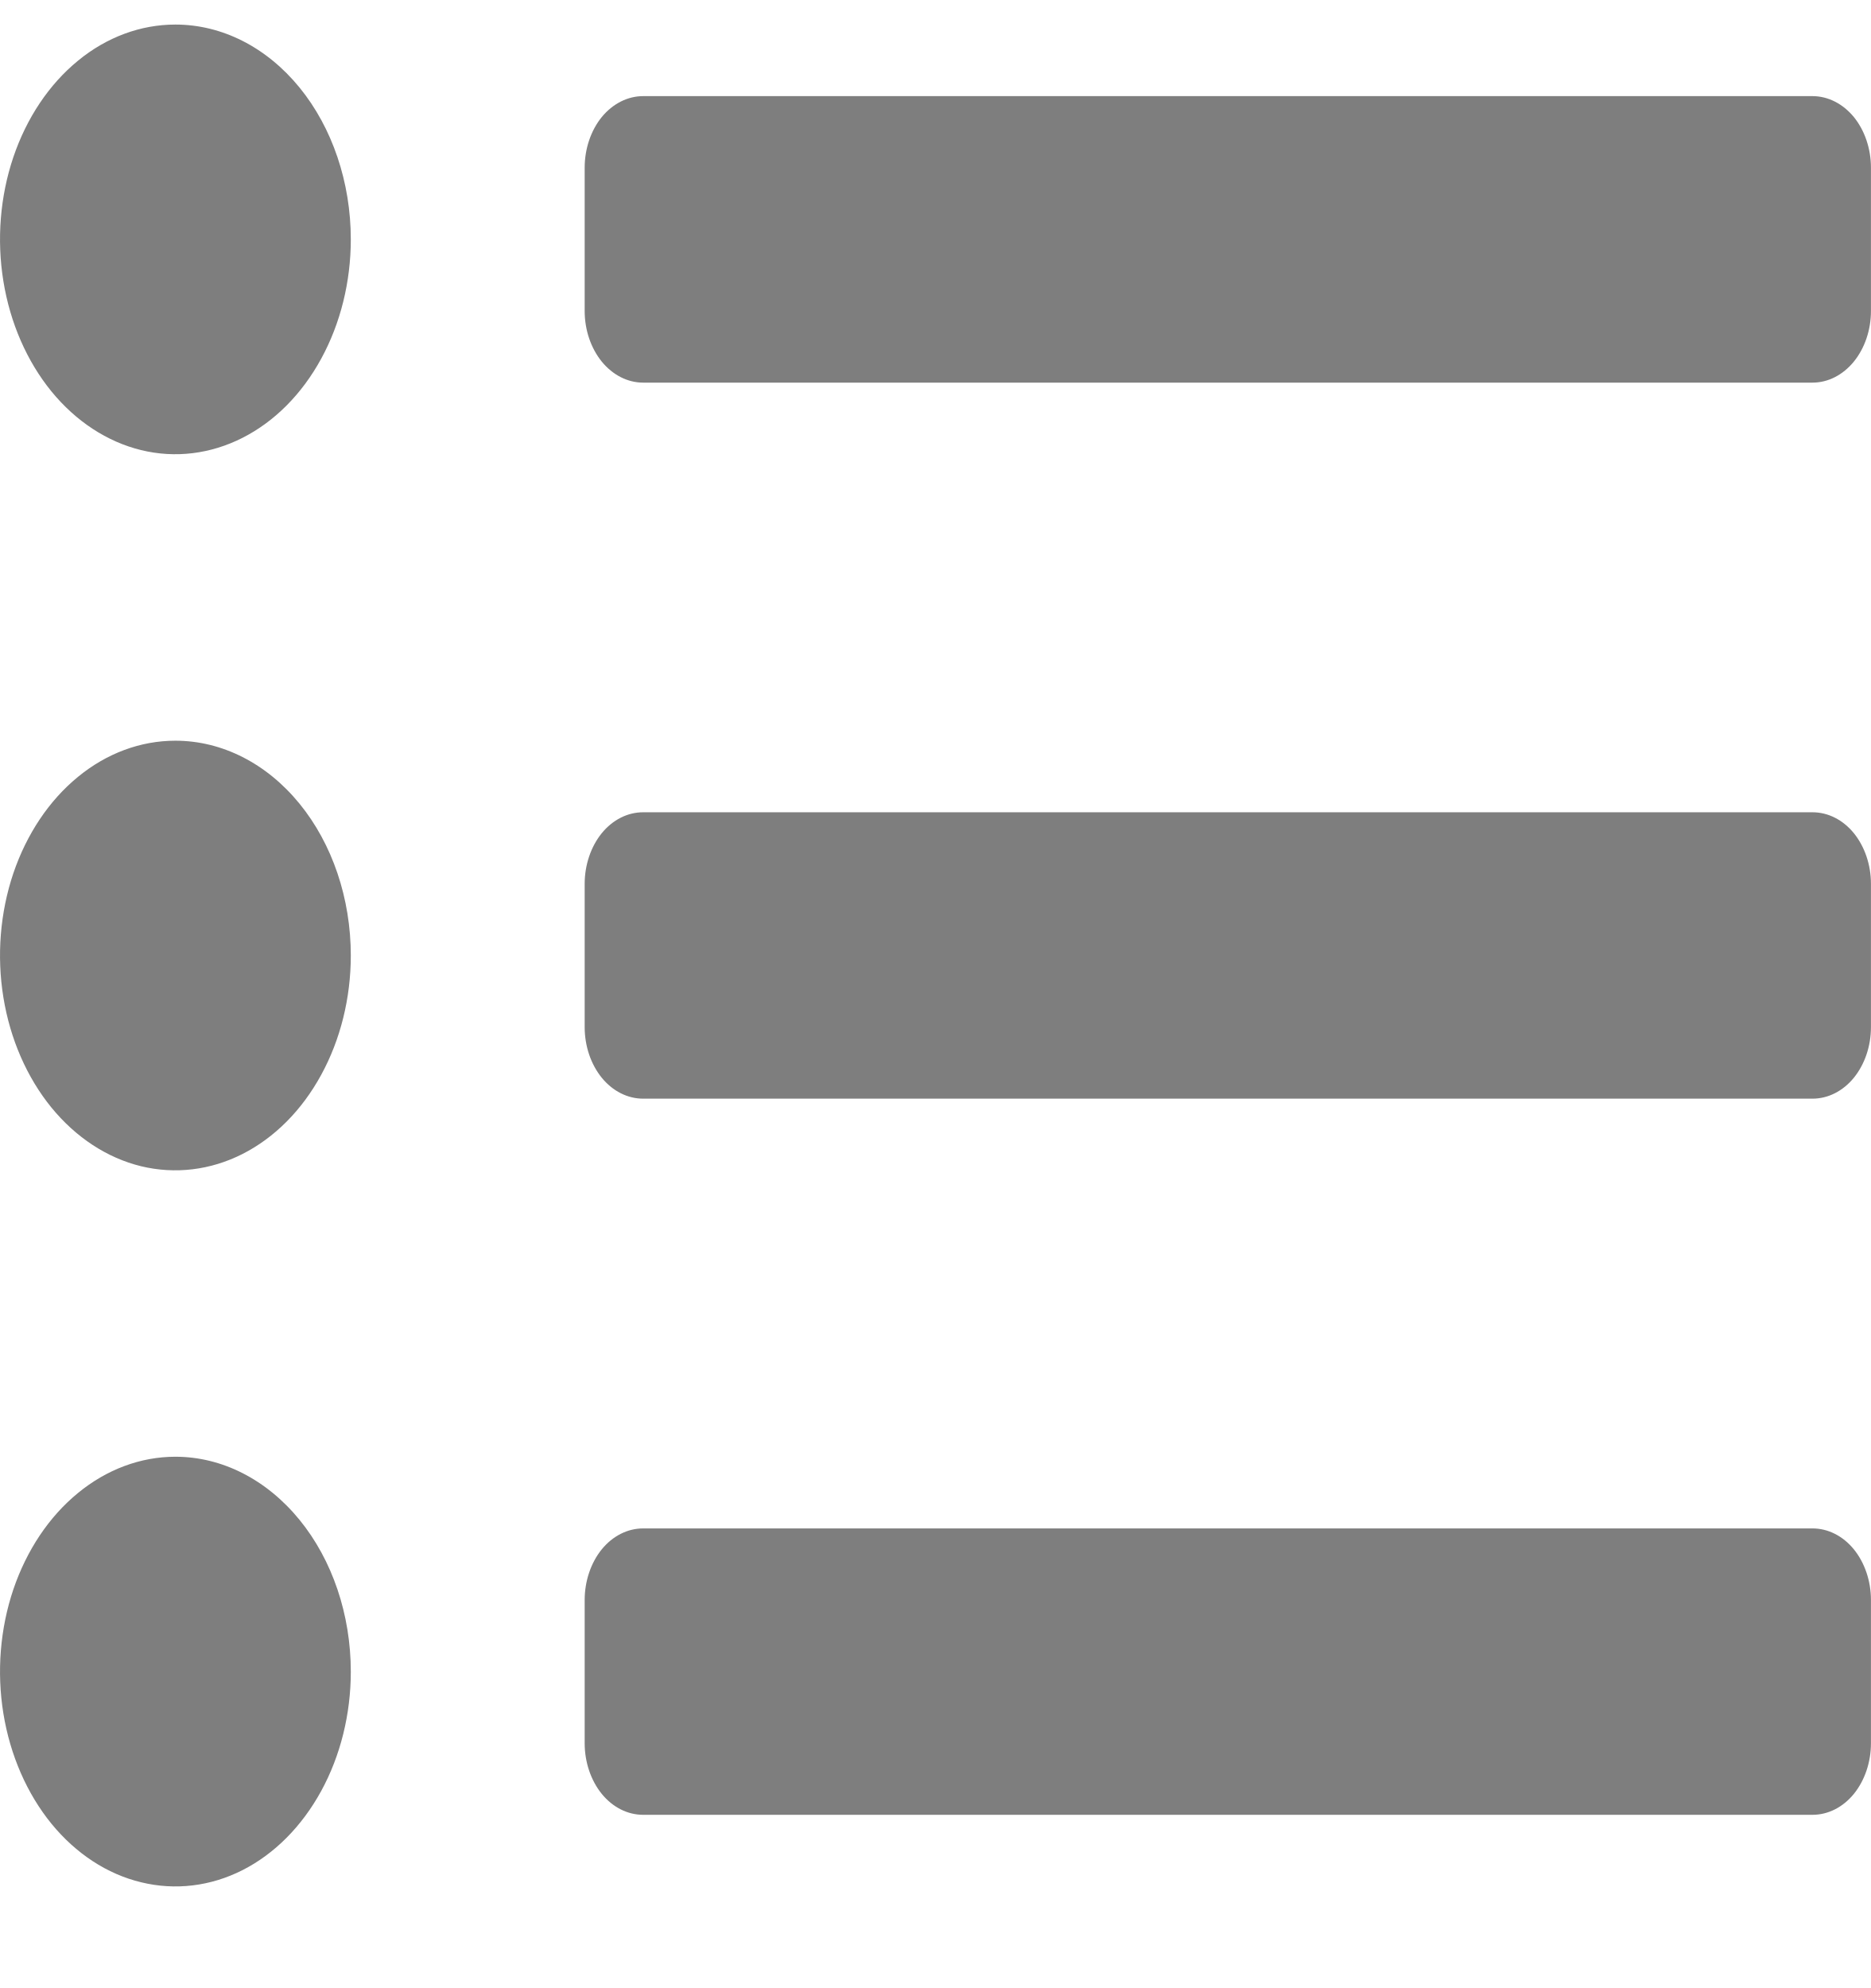
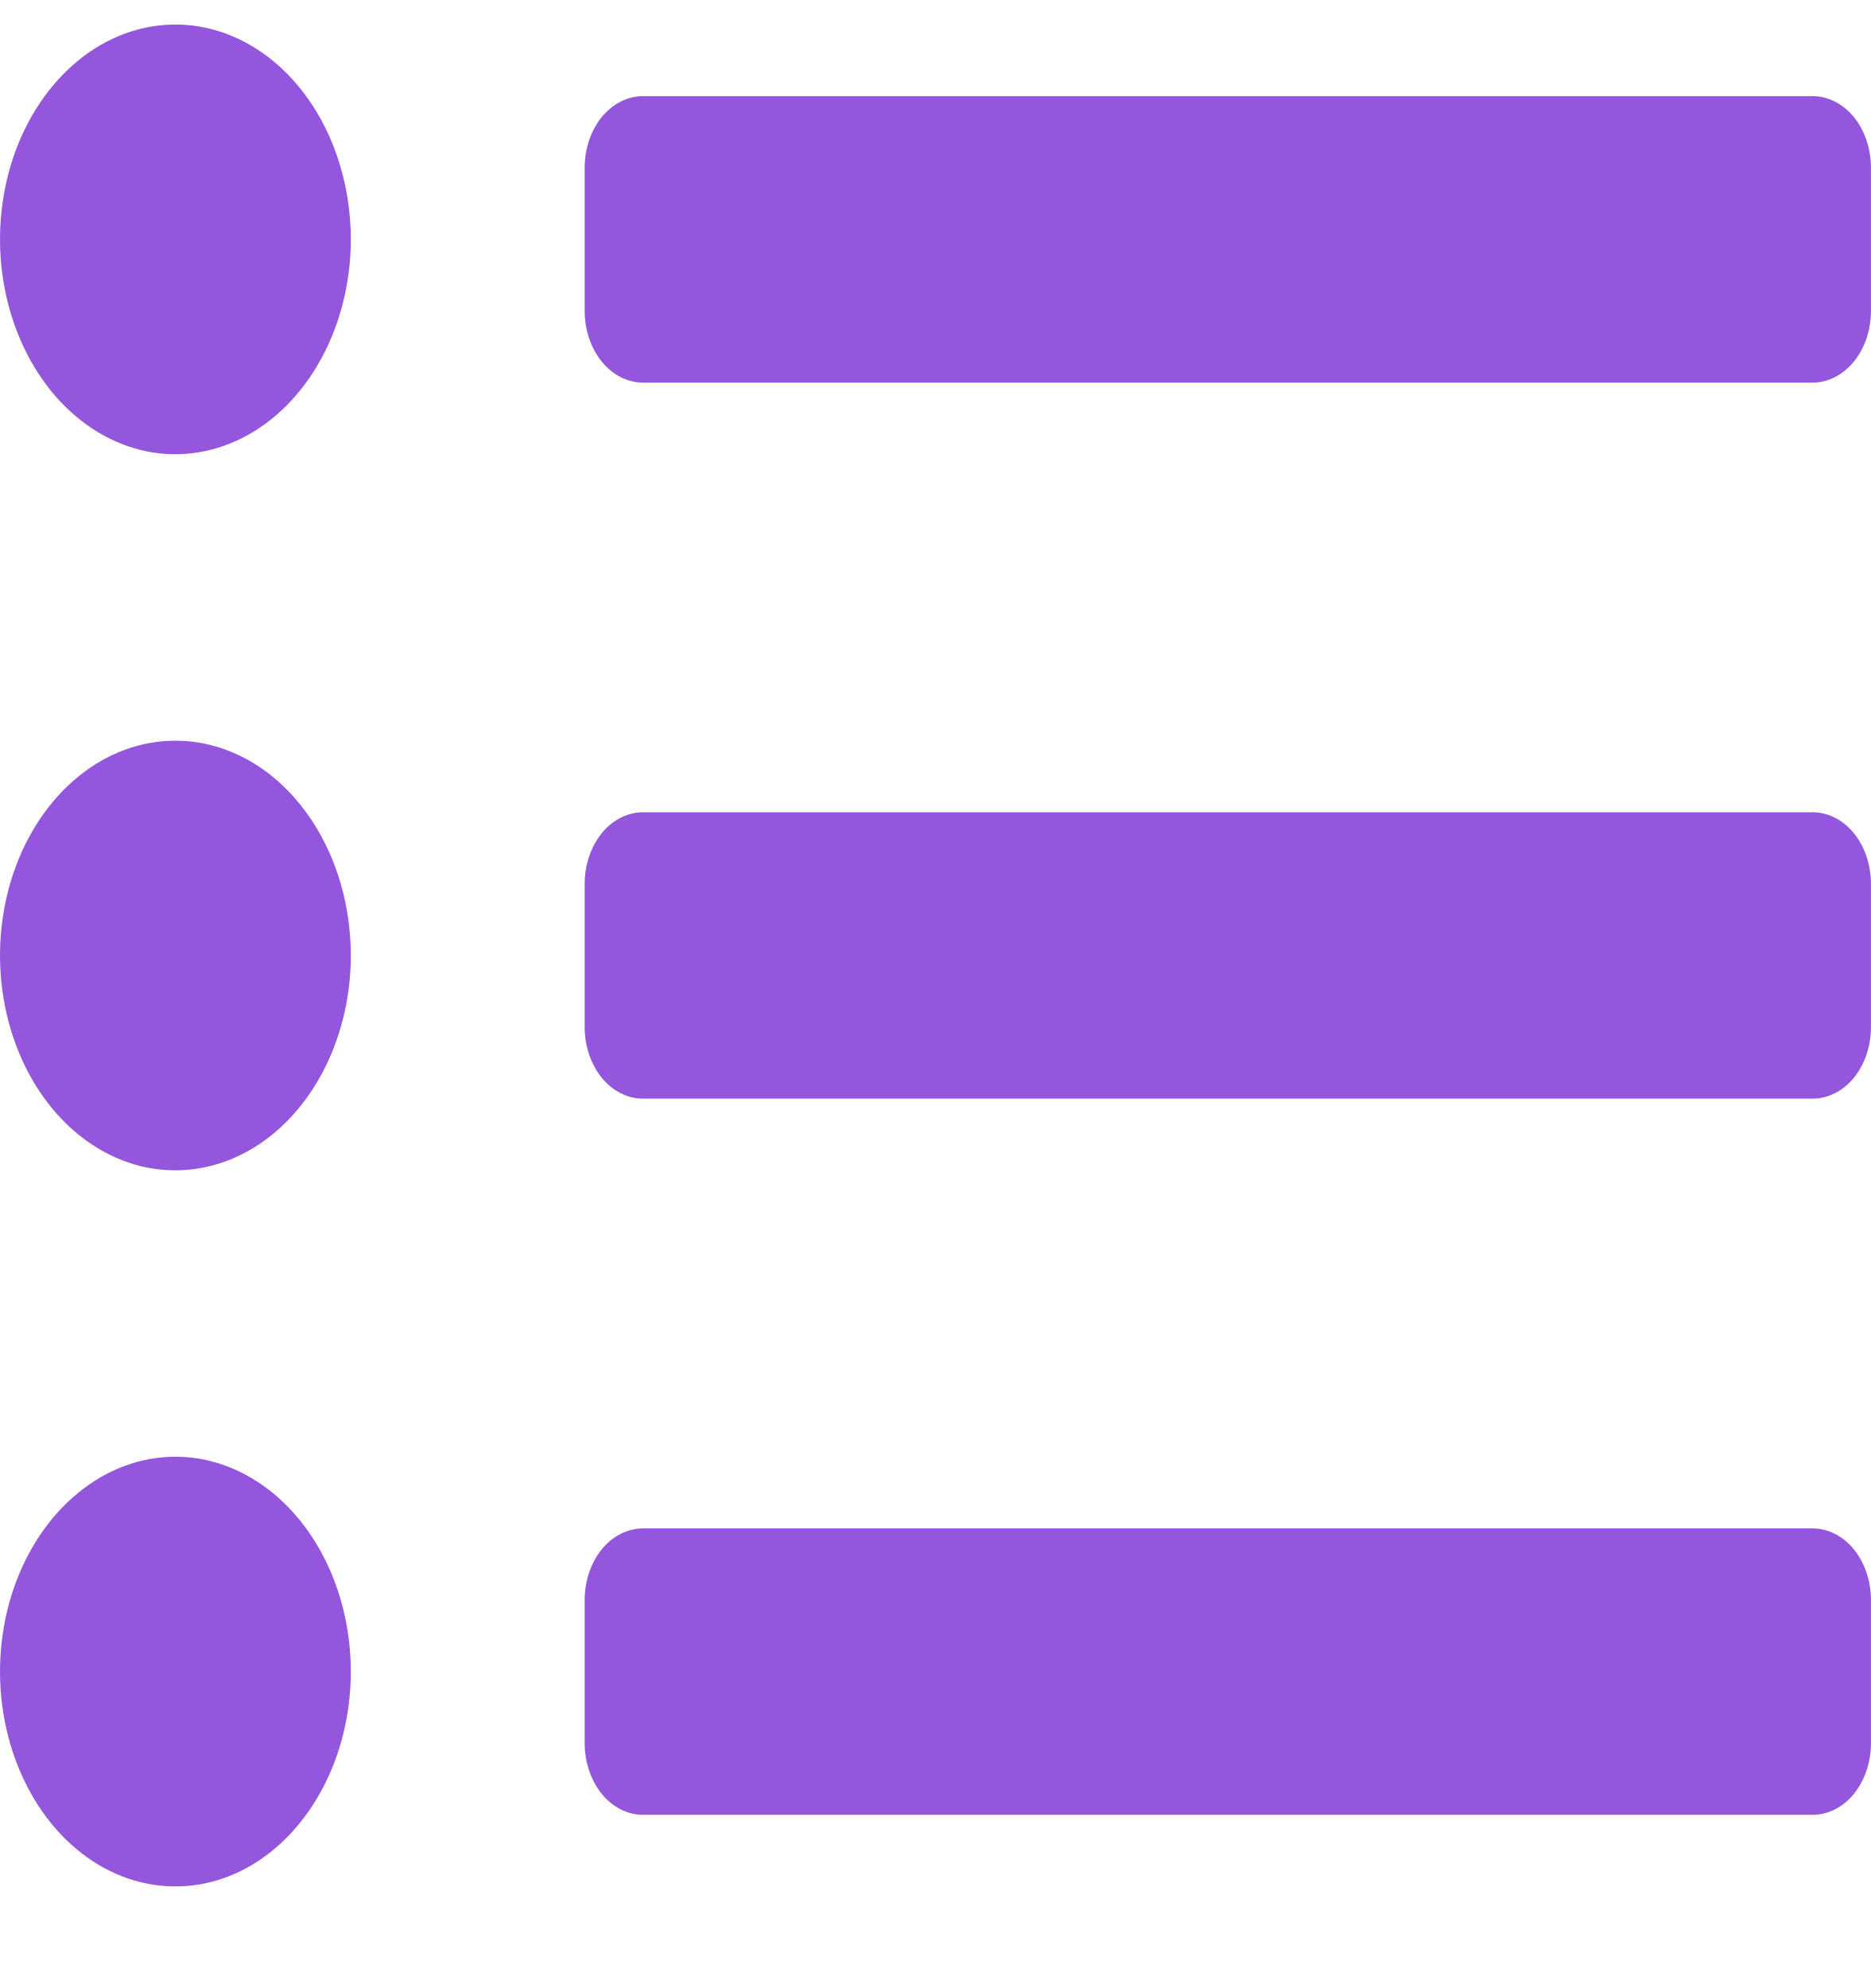
<svg xmlns="http://www.w3.org/2000/svg" width="16" height="17" viewBox="0 0 16 17" fill="none">
-   <path d="M1.5 0.21C1.203 0.21 0.913 0.317 0.667 0.519C0.42 0.721 0.228 1.008 0.114 1.344C0.001 1.679 -0.029 2.049 0.029 2.405C0.087 2.762 0.23 3.089 0.439 3.346C0.649 3.603 0.916 3.778 1.207 3.849C1.498 3.92 1.8 3.883 2.074 3.744C2.348 3.605 2.582 3.37 2.747 3.067C2.912 2.765 3 2.41 3 2.047C3 1.56 2.842 1.092 2.561 0.748C2.279 0.403 1.898 0.21 1.5 0.21ZM1.5 6.334C1.203 6.334 0.913 6.441 0.667 6.643C0.42 6.845 0.228 7.132 0.114 7.468C0.001 7.803 -0.029 8.173 0.029 8.529C0.087 8.886 0.23 9.213 0.439 9.47C0.649 9.727 0.916 9.902 1.207 9.973C1.498 10.043 1.8 10.007 2.074 9.868C2.348 9.729 2.582 9.494 2.747 9.191C2.912 8.889 3 8.534 3 8.171C3 7.683 2.842 7.216 2.561 6.872C2.279 6.527 1.898 6.334 1.5 6.334ZM1.5 12.457C1.203 12.457 0.913 12.565 0.667 12.767C0.42 12.969 0.228 13.256 0.114 13.592C0.001 13.927 -0.029 14.297 0.029 14.653C0.087 15.009 0.23 15.337 0.439 15.594C0.649 15.851 0.916 16.026 1.207 16.096C1.498 16.167 1.8 16.131 2.074 15.992C2.348 15.853 2.582 15.617 2.747 15.315C2.912 15.013 3 14.658 3 14.295C3 13.807 2.842 13.34 2.561 12.996C2.279 12.651 1.898 12.457 1.5 12.457ZM15.5 13.07H5.5C5.367 13.07 5.24 13.134 5.146 13.249C5.053 13.364 5 13.52 5 13.682V14.907C5 15.069 5.053 15.225 5.146 15.34C5.24 15.455 5.367 15.519 5.5 15.519H15.5C15.633 15.519 15.76 15.455 15.854 15.34C15.947 15.225 16 15.069 16 14.907V13.682C16 13.52 15.947 13.364 15.854 13.249C15.76 13.134 15.633 13.07 15.5 13.07ZM15.5 0.822H5.5C5.367 0.822 5.24 0.887 5.146 1.001C5.053 1.116 5 1.272 5 1.434V2.659C5 2.822 5.053 2.977 5.146 3.092C5.24 3.207 5.367 3.272 5.5 3.272H15.5C15.633 3.272 15.76 3.207 15.854 3.092C15.947 2.977 16 2.822 16 2.659V1.434C16 1.272 15.947 1.116 15.854 1.001C15.76 0.887 15.633 0.822 15.5 0.822ZM15.5 6.946H5.5C5.367 6.946 5.24 7.01 5.146 7.125C5.053 7.24 5 7.396 5 7.558V8.783C5 8.946 5.053 9.101 5.146 9.216C5.24 9.331 5.367 9.395 5.5 9.395H15.5C15.633 9.395 15.76 9.331 15.854 9.216C15.947 9.101 16 8.946 16 8.783V7.558C16 7.396 15.947 7.24 15.854 7.125C15.76 7.01 15.633 6.946 15.5 6.946Z" fill="#7E7E7E" />
+   <path d="M1.5 0.21C1.203 0.21 0.913 0.317 0.667 0.519C0.42 0.721 0.228 1.008 0.114 1.344C0.001 1.679 -0.029 2.049 0.029 2.405C0.087 2.762 0.23 3.089 0.439 3.346C0.649 3.603 0.916 3.778 1.207 3.849C1.498 3.92 1.8 3.883 2.074 3.744C2.348 3.605 2.582 3.37 2.747 3.067C2.912 2.765 3 2.41 3 2.047C3 1.56 2.842 1.092 2.561 0.748C2.279 0.403 1.898 0.21 1.5 0.21ZM1.5 6.334C1.203 6.334 0.913 6.441 0.667 6.643C0.42 6.845 0.228 7.132 0.114 7.468C0.001 7.803 -0.029 8.173 0.029 8.529C0.087 8.886 0.23 9.213 0.439 9.47C0.649 9.727 0.916 9.902 1.207 9.973C1.498 10.043 1.8 10.007 2.074 9.868C2.348 9.729 2.582 9.494 2.747 9.191C2.912 8.889 3 8.534 3 8.171C3 7.683 2.842 7.216 2.561 6.872C2.279 6.527 1.898 6.334 1.5 6.334ZM1.5 12.457C1.203 12.457 0.913 12.565 0.667 12.767C0.42 12.969 0.228 13.256 0.114 13.592C0.001 13.927 -0.029 14.297 0.029 14.653C0.087 15.009 0.23 15.337 0.439 15.594C0.649 15.851 0.916 16.026 1.207 16.096C1.498 16.167 1.8 16.131 2.074 15.992C2.348 15.853 2.582 15.617 2.747 15.315C2.912 15.013 3 14.658 3 14.295C3 13.807 2.842 13.34 2.561 12.996C2.279 12.651 1.898 12.457 1.5 12.457ZM15.5 13.07H5.5C5.367 13.07 5.24 13.134 5.146 13.249C5.053 13.364 5 13.52 5 13.682V14.907C5 15.069 5.053 15.225 5.146 15.34C5.24 15.455 5.367 15.519 5.5 15.519H15.5C15.633 15.519 15.76 15.455 15.854 15.34C15.947 15.225 16 15.069 16 14.907V13.682C16 13.52 15.947 13.364 15.854 13.249C15.76 13.134 15.633 13.07 15.5 13.07ZM15.5 0.822H5.5C5.367 0.822 5.24 0.887 5.146 1.001C5.053 1.116 5 1.272 5 1.434V2.659C5 2.822 5.053 2.977 5.146 3.092C5.24 3.207 5.367 3.272 5.5 3.272H15.5C15.633 3.272 15.76 3.207 15.854 3.092C15.947 2.977 16 2.822 16 2.659V1.434C16 1.272 15.947 1.116 15.854 1.001C15.76 0.887 15.633 0.822 15.5 0.822ZM15.5 6.946H5.5C5.367 6.946 5.24 7.01 5.146 7.125C5.053 7.24 5 7.396 5 7.558V8.783C5 8.946 5.053 9.101 5.146 9.216C5.24 9.331 5.367 9.395 5.5 9.395H15.5C15.633 9.395 15.76 9.331 15.854 9.216C15.947 9.101 16 8.946 16 8.783V7.558C16 7.396 15.947 7.24 15.854 7.125C15.76 7.01 15.633 6.946 15.5 6.946Z" fill="#9356DC" />
</svg>
